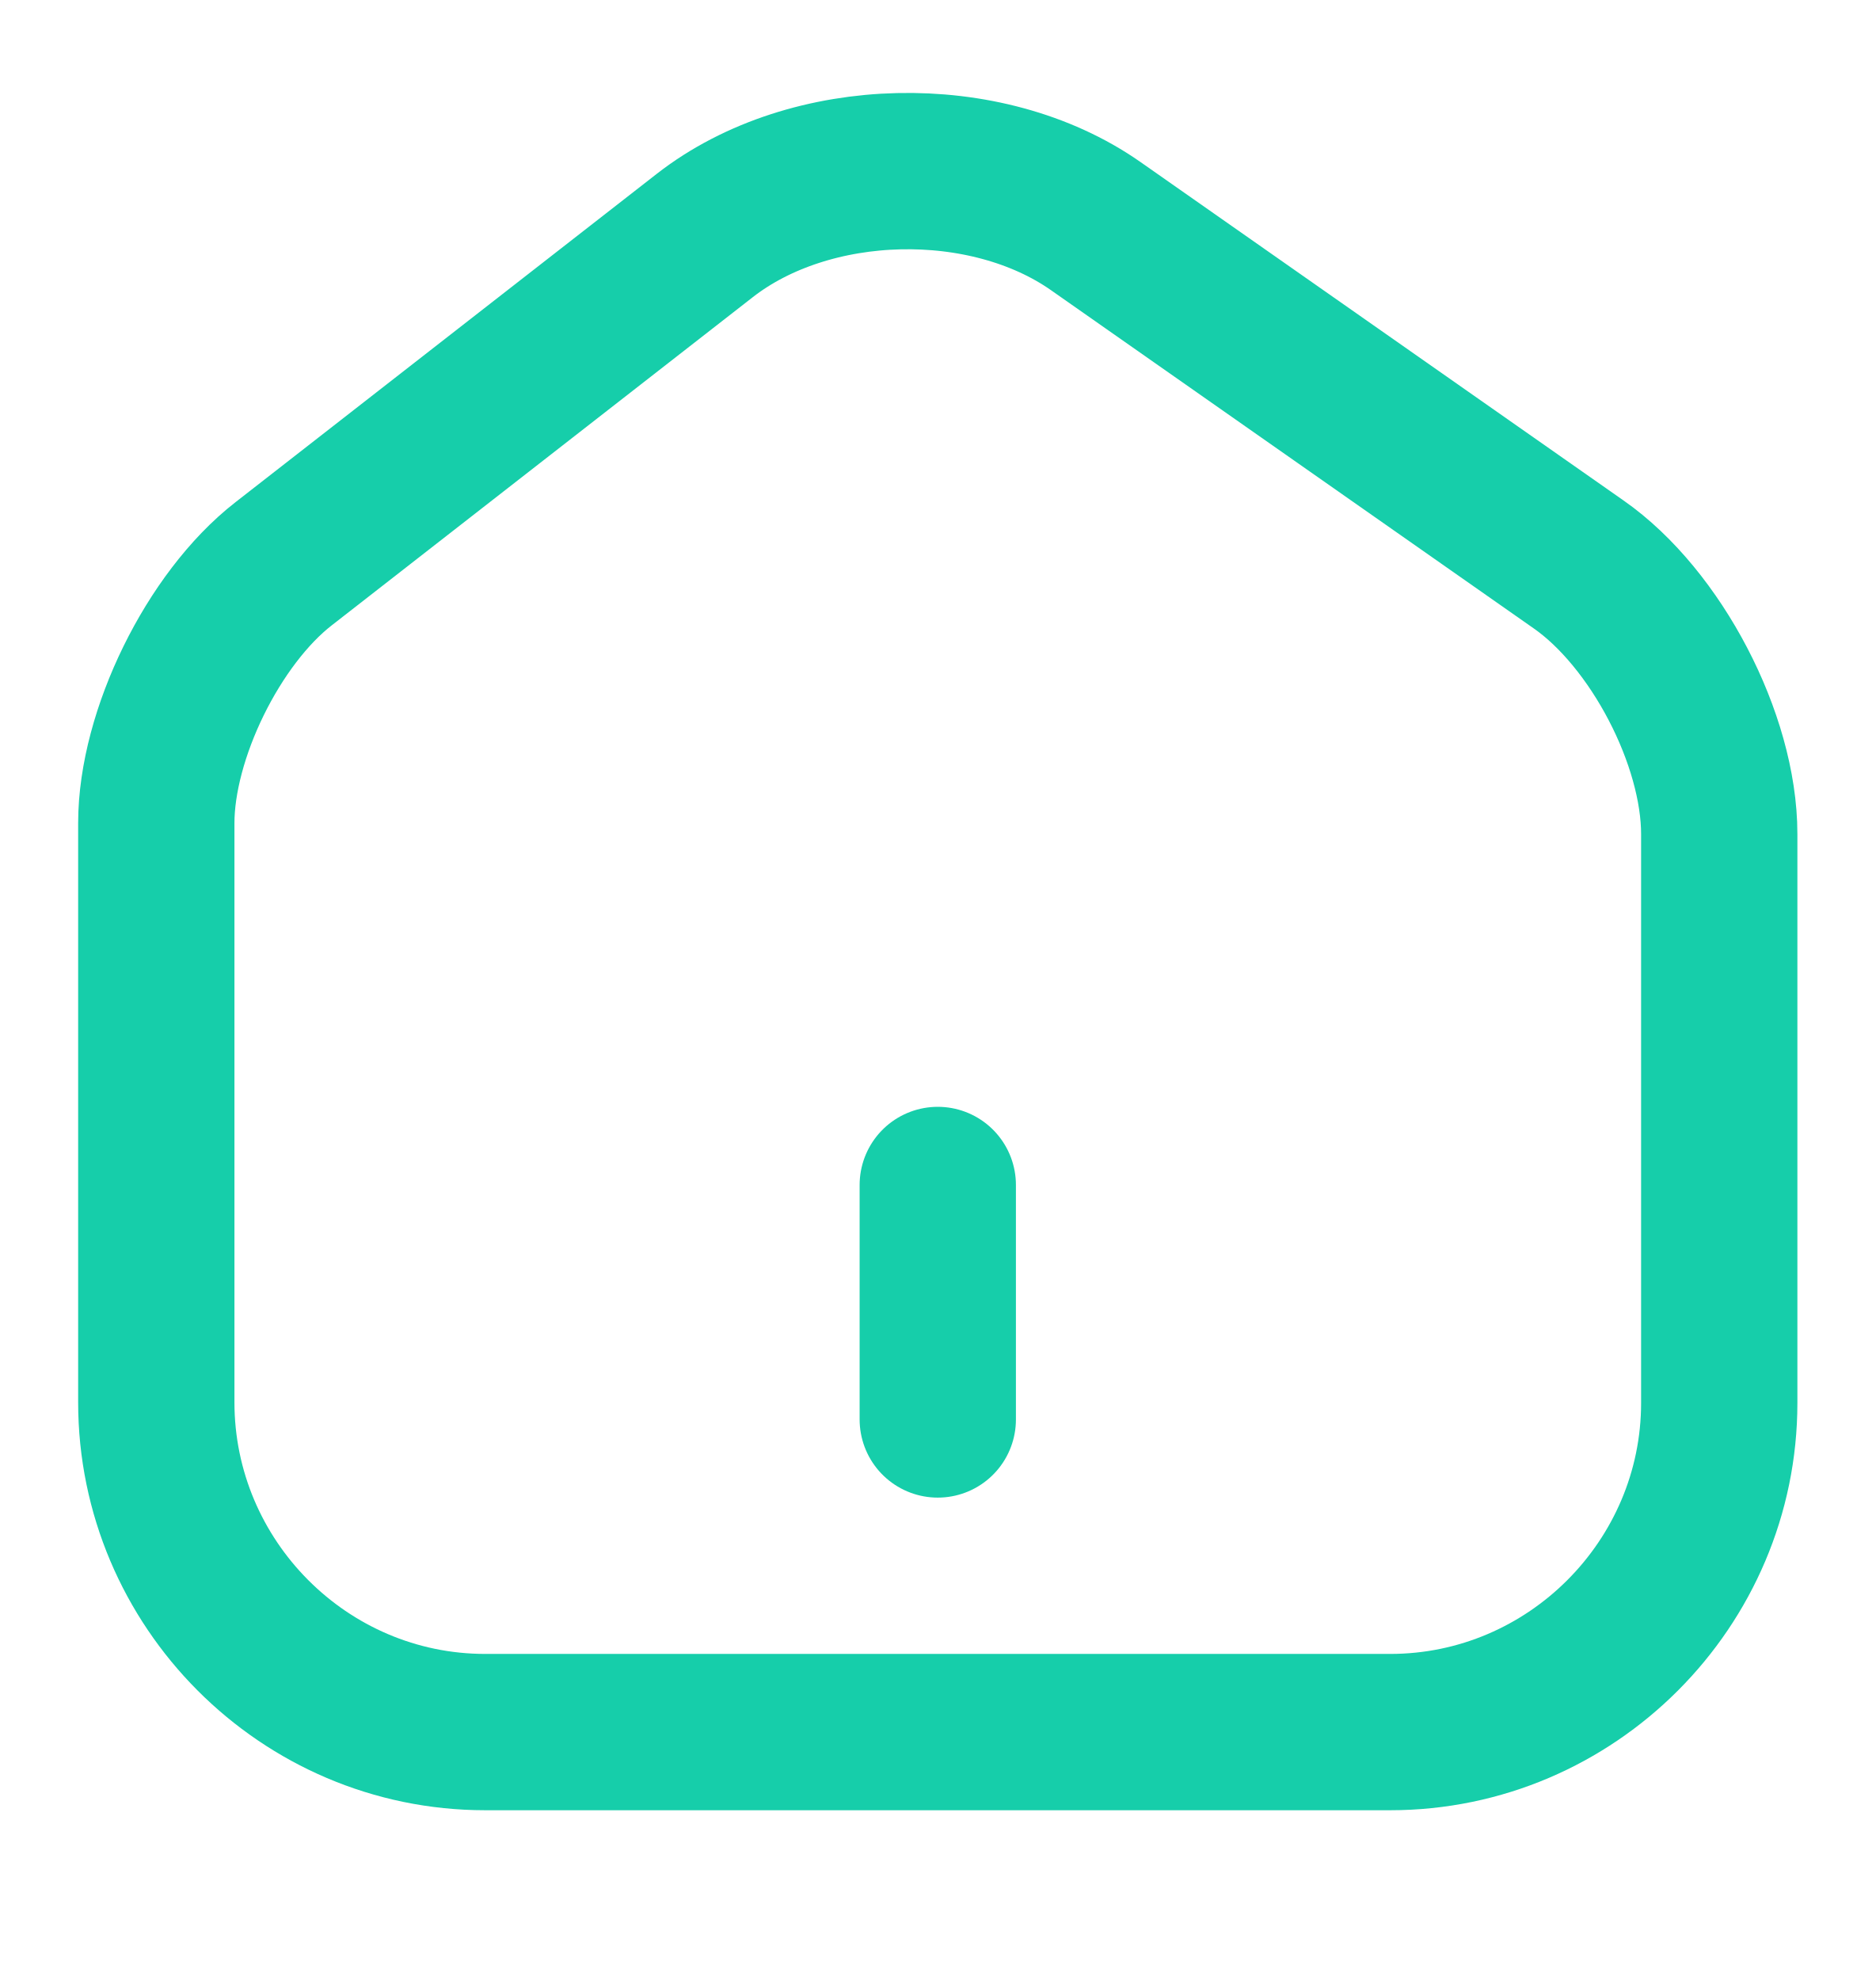
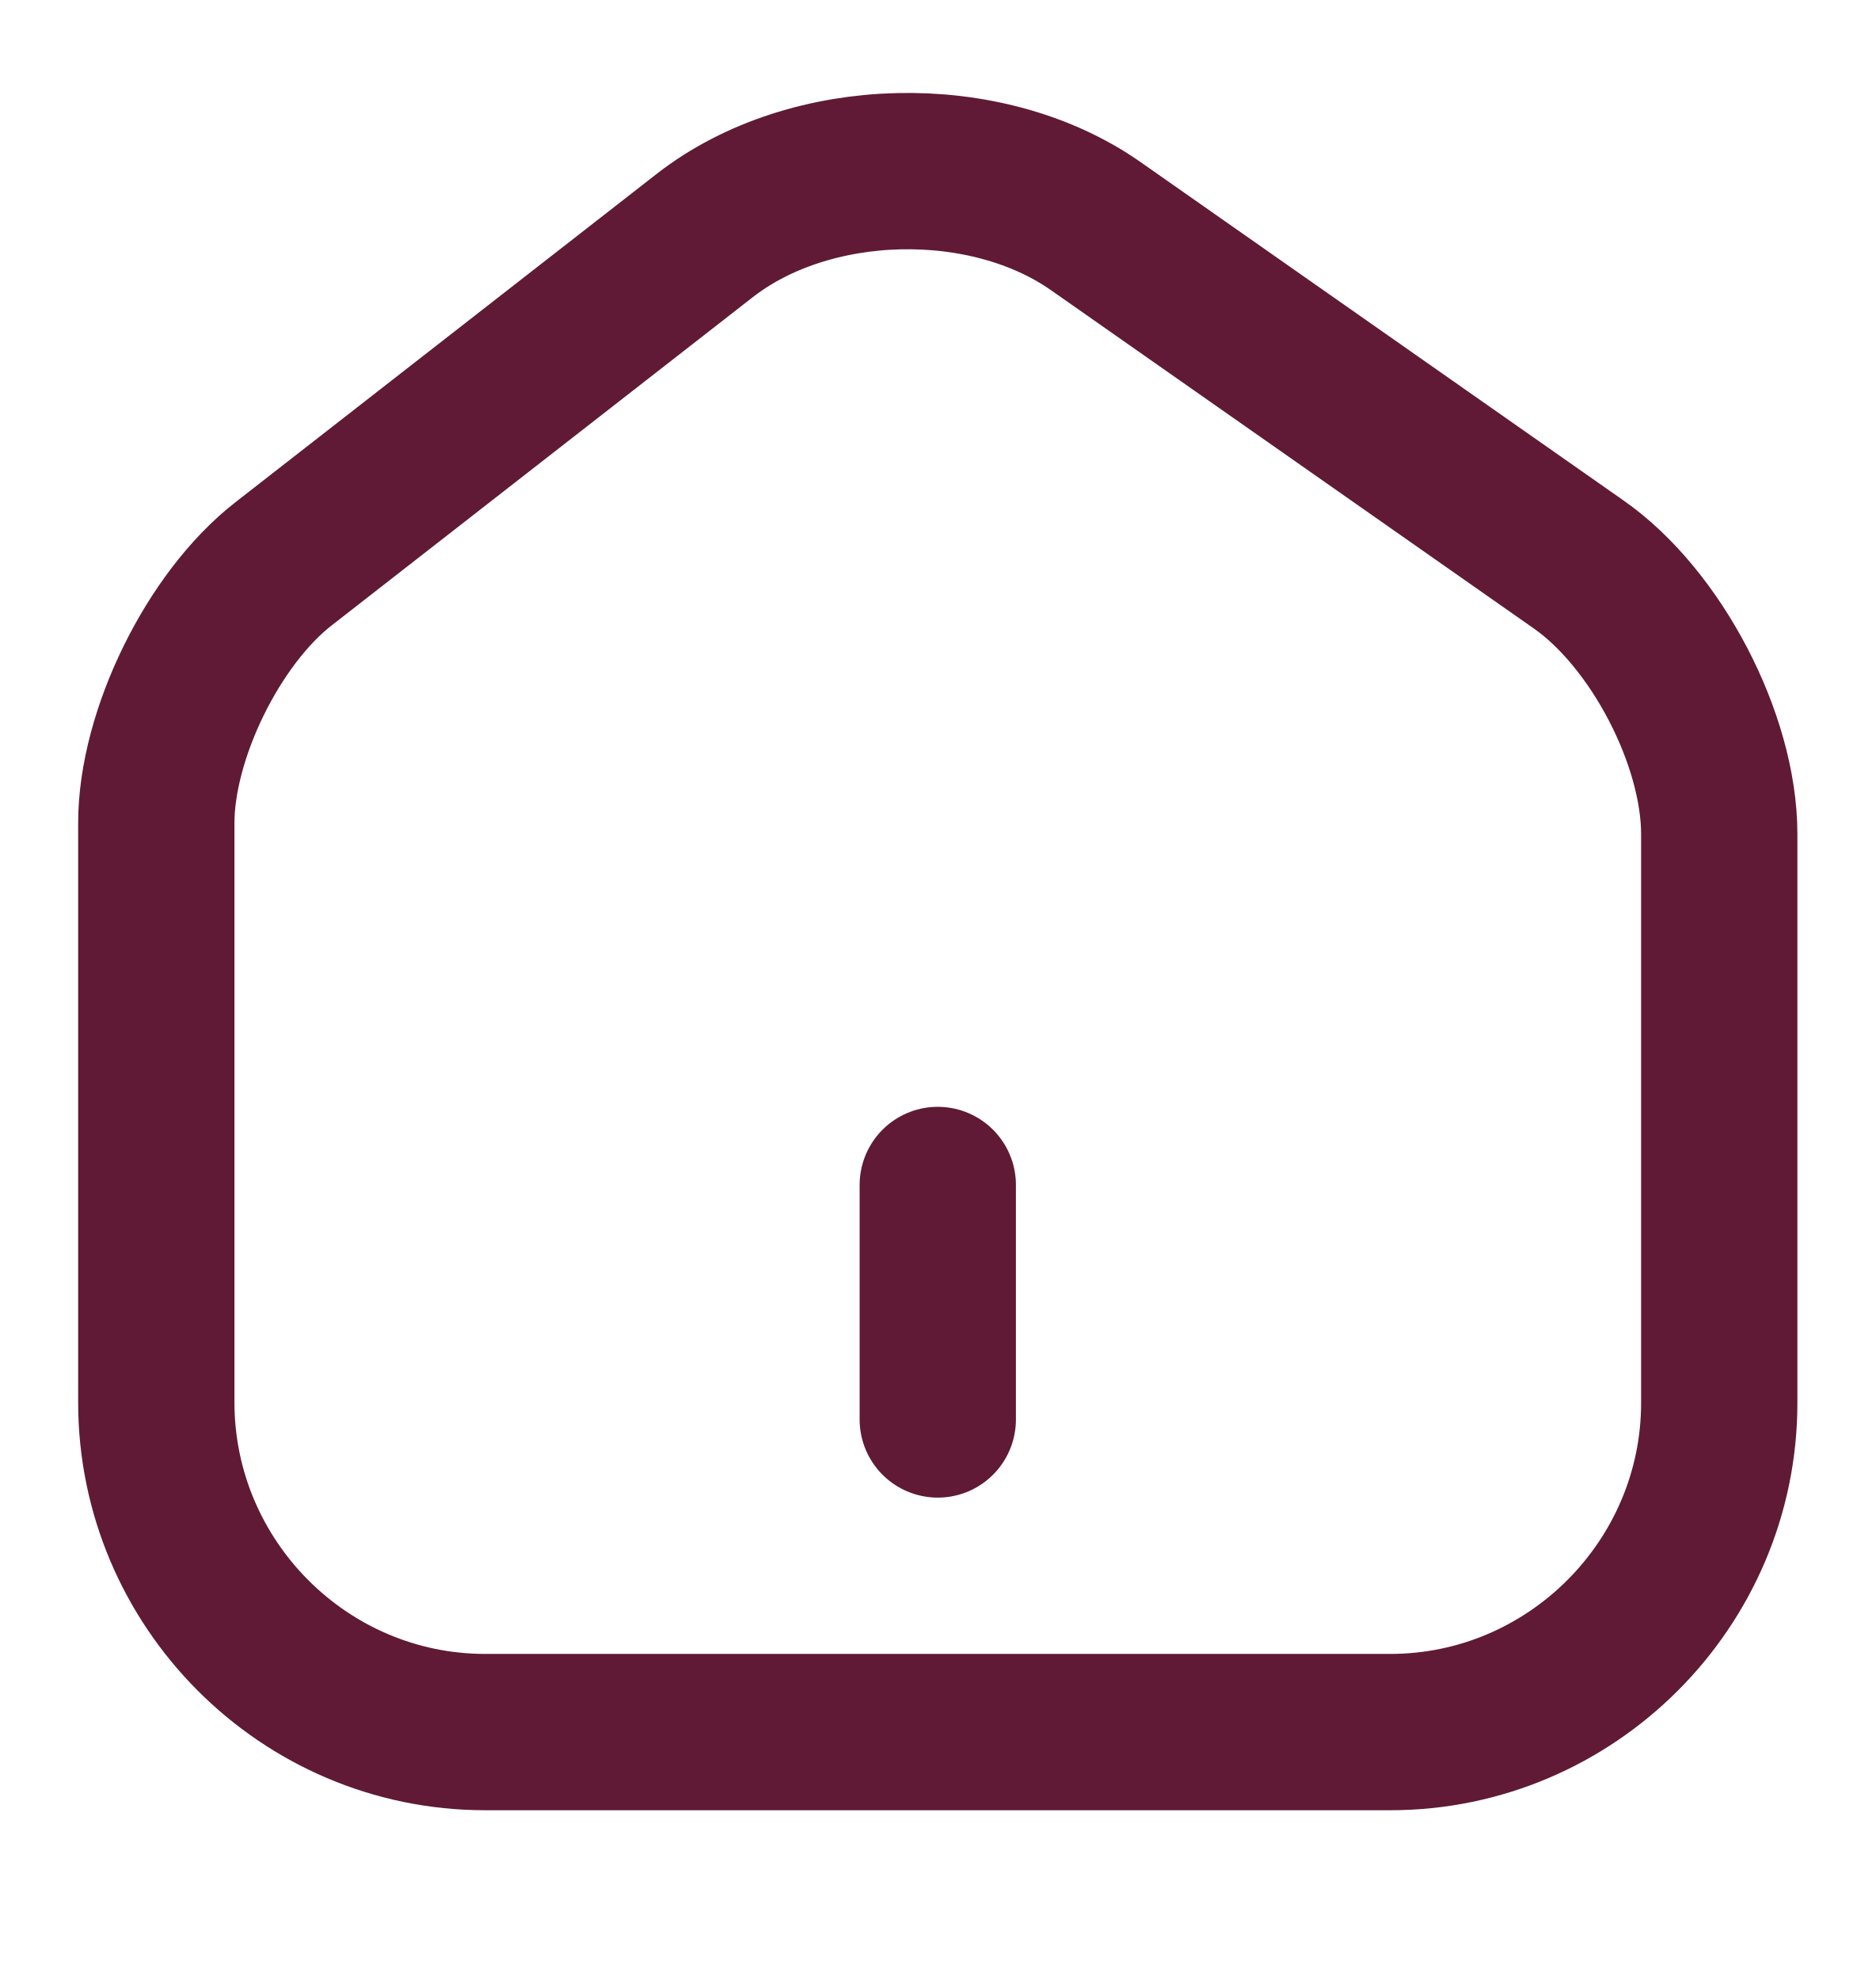
<svg xmlns="http://www.w3.org/2000/svg" width="18" height="19" viewBox="0 0 18 19" fill="none">
-   <path d="M6.765 2.259L2.723 5.409C2.047 5.934 1.5 7.051 1.5 7.899V13.456C1.5 15.196 2.917 16.621 4.657 16.621H13.342C15.082 16.621 16.5 15.196 16.5 13.463V8.004C16.5 7.096 15.893 5.934 15.15 5.416L10.515 2.169C9.465 1.434 7.777 1.471 6.765 2.259Z" stroke="#16CEAA" stroke-width="1.5" stroke-linecap="round" stroke-linejoin="round" />
-   <path d="M9 13.621V11.371" stroke="#16CEAA" stroke-width="1.5" stroke-linecap="round" stroke-linejoin="round" />
+   <path d="M6.765 2.259L2.723 5.409C2.047 5.934 1.5 7.051 1.5 7.899V13.456C1.5 15.196 2.917 16.621 4.657 16.621H13.342C15.082 16.621 16.5 15.196 16.5 13.463V8.004C16.5 7.096 15.893 5.934 15.15 5.416L10.515 2.169C9.465 1.434 7.777 1.471 6.765 2.259Z" stroke="#601A35" stroke-width="1.5" stroke-linecap="round" stroke-linejoin="round" />
+   <path d="M9 13.621V11.371" stroke="#601A35" stroke-width="1.5" stroke-linecap="round" stroke-linejoin="round" />
</svg>
